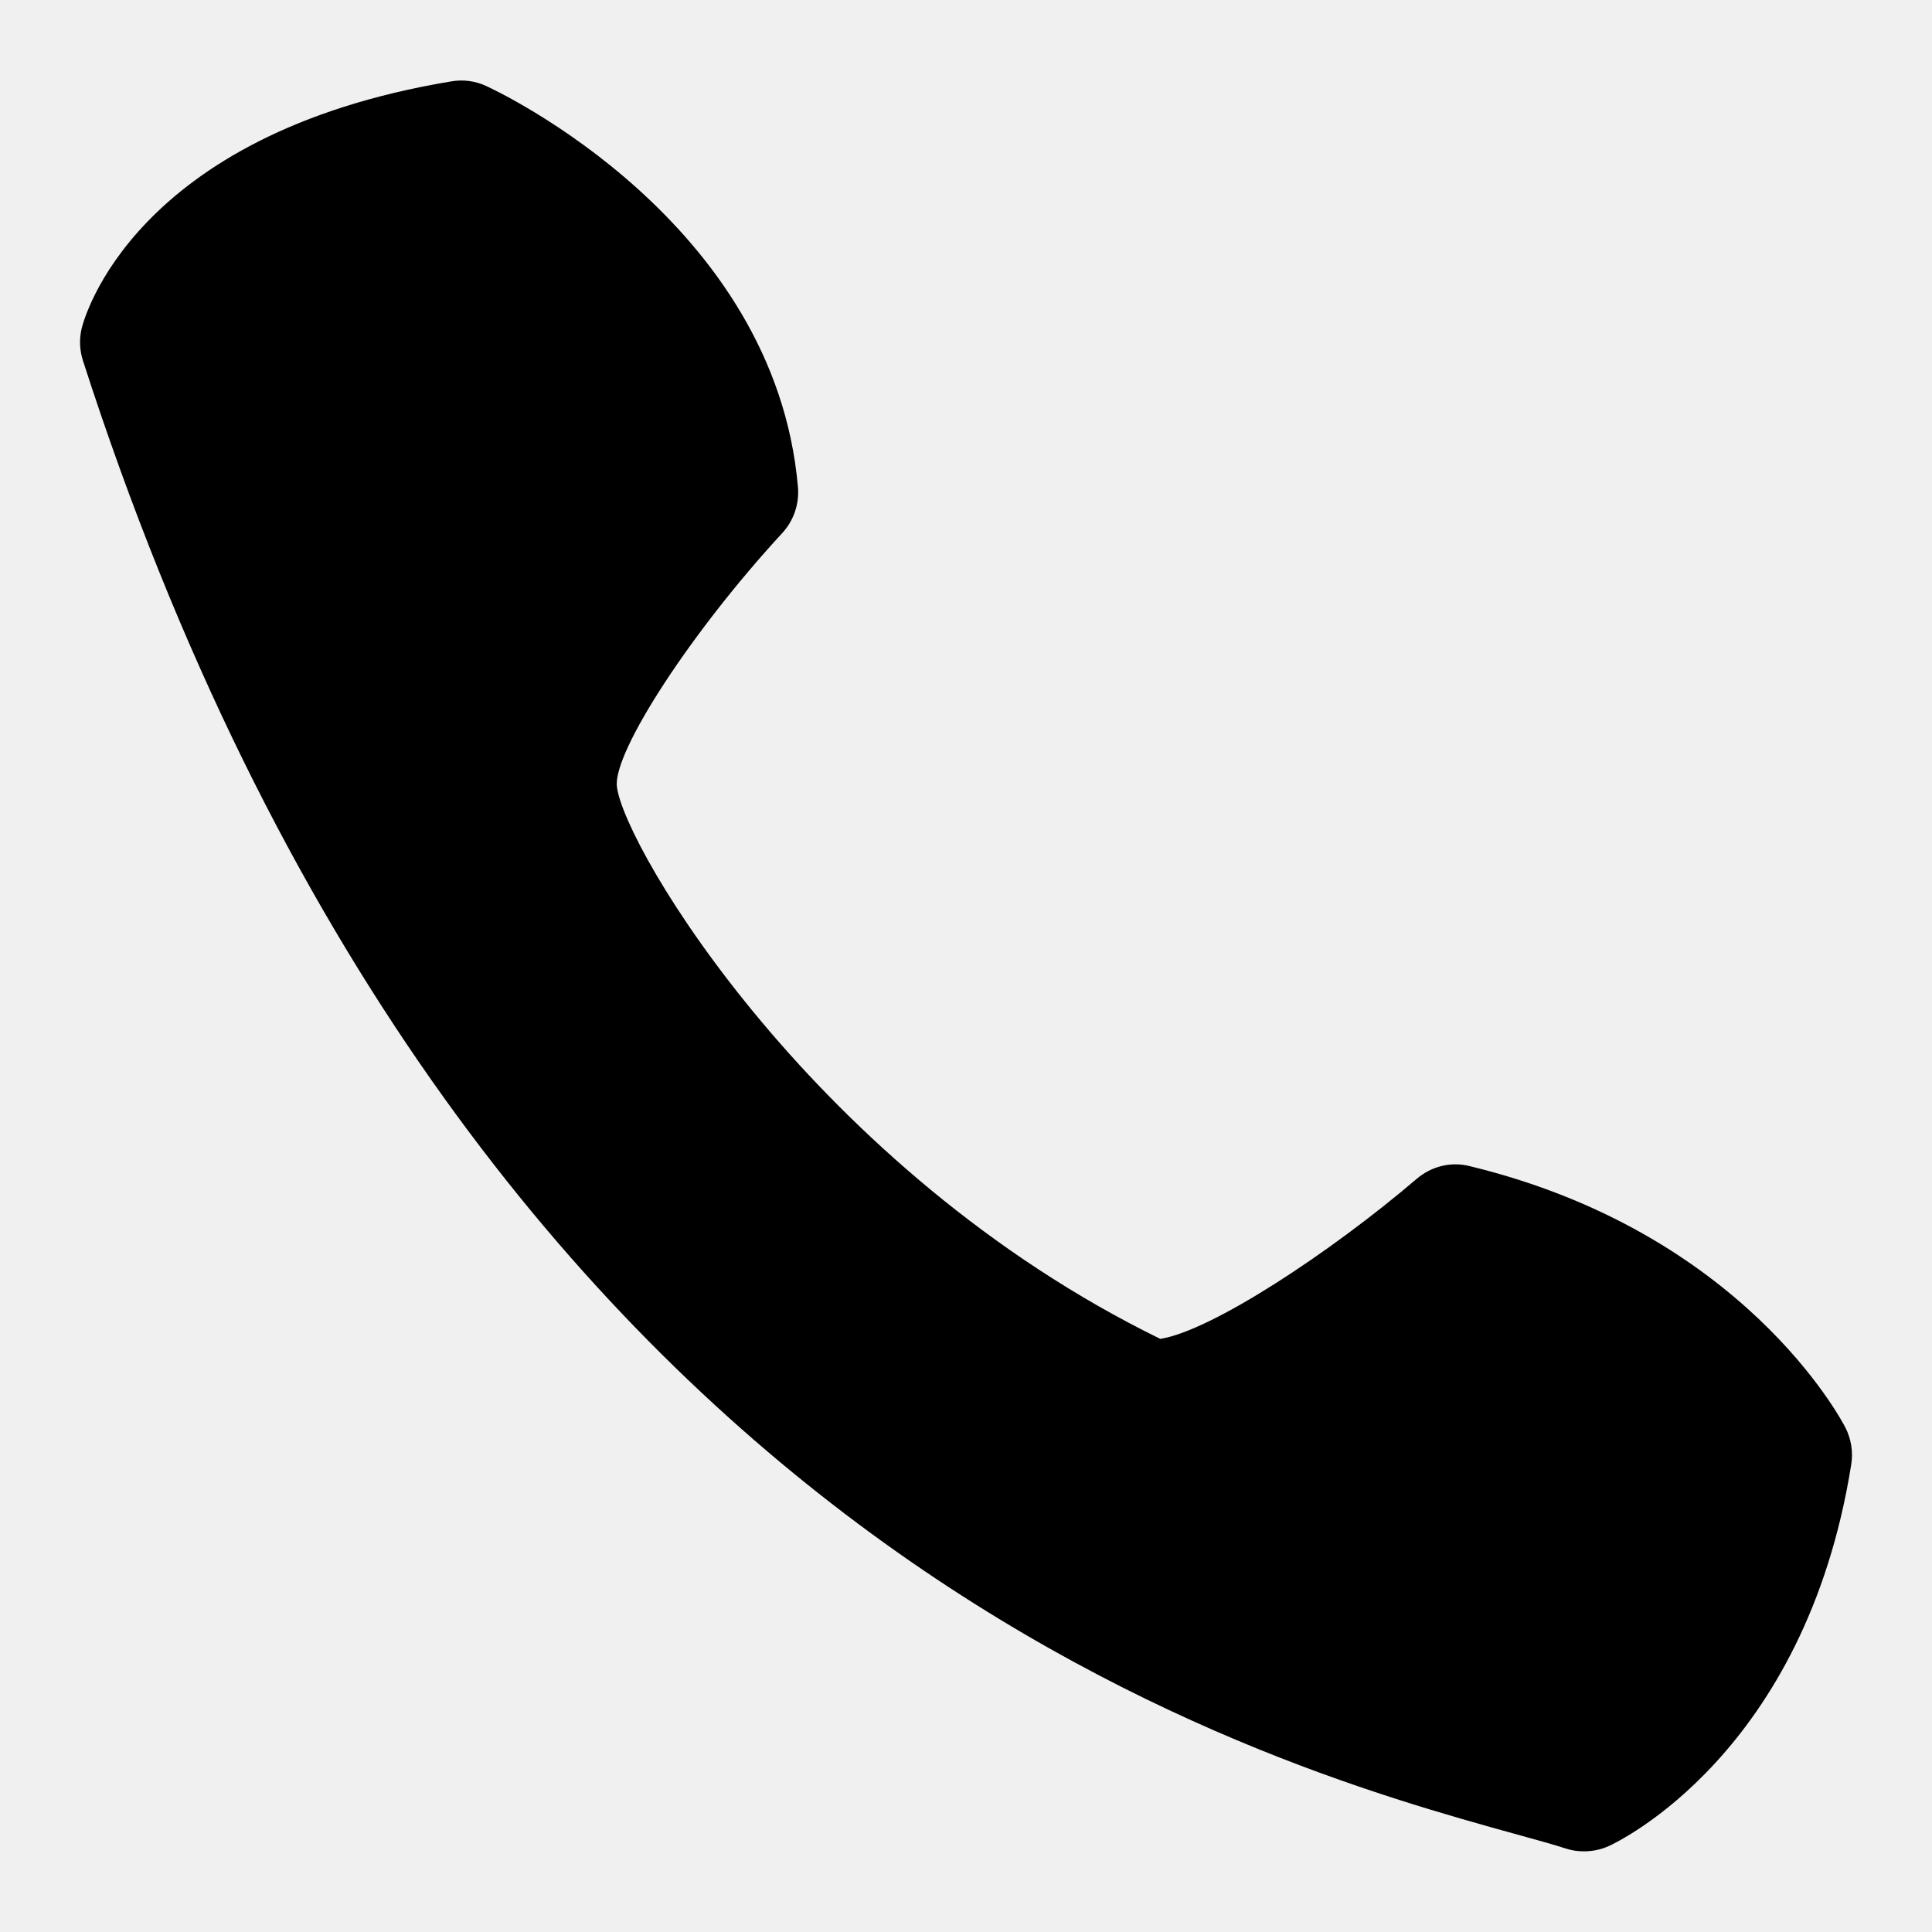
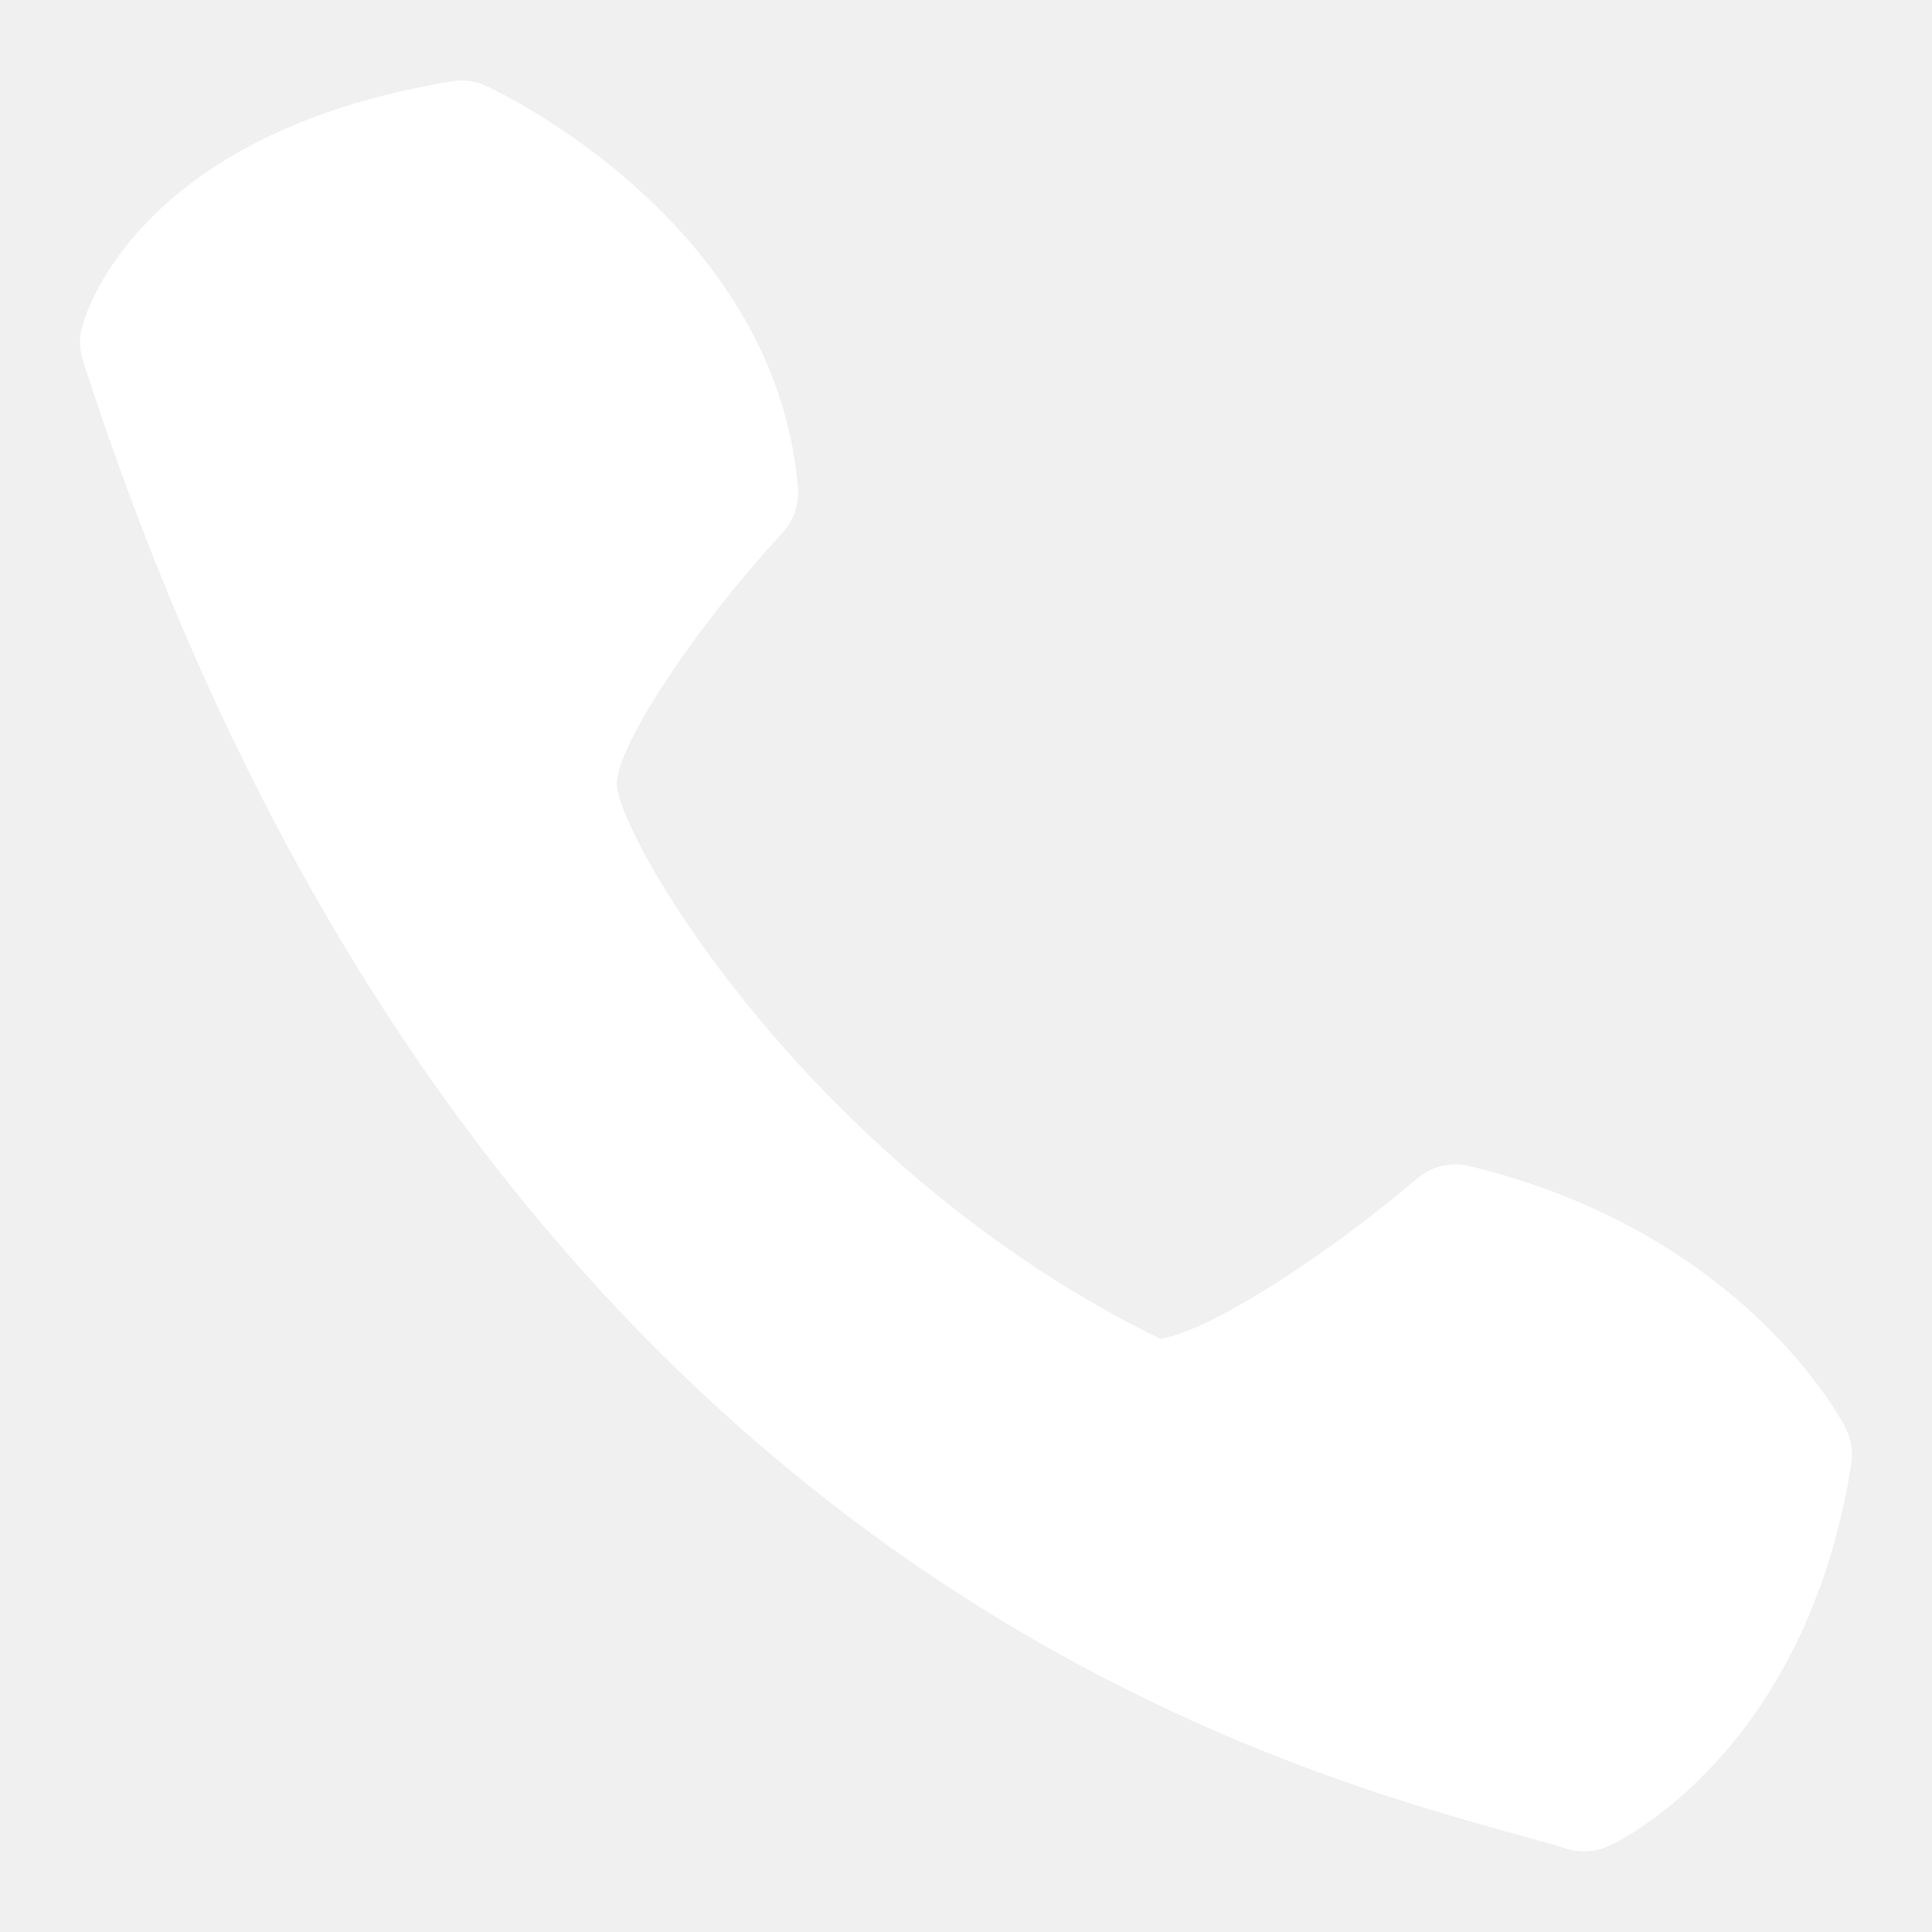
- <svg xmlns="http://www.w3.org/2000/svg" width="32" height="32" viewBox="0 0 32 32" fill="#000000">
+ <svg xmlns="http://www.w3.org/2000/svg" width="32" height="32" viewBox="0 0 32 32" fill="#FFFFFF">
  <g>
    <path d="M 13.216,8.064C 12.834,3.67, 8.25,1.514, 8.056,1.426C 7.874,1.34, 7.67,1.314, 7.474,1.348 c-5.292,0.878-6.088,3.958-6.12,4.086C 1.31,5.614, 1.318,5.8, 1.374,5.974c 6.312,19.584, 19.43,23.214, 23.742,24.408 c 0.332,0.092, 0.606,0.166, 0.814,0.234c 0.1,0.034, 0.204,0.048, 0.308,0.048c 0.142,0, 0.284-0.030, 0.414-0.090 c 0.132-0.060, 3.248-1.528, 4.010-6.316c 0.034-0.208,0-0.424-0.096-0.612c-0.068-0.132-1.698-3.234-6.218-4.33 c-0.316-0.082-0.64,0.002-0.884,0.21c-1.426,1.218-3.396,2.516-4.246,2.65c-5.698-2.786-8.88-8.132-9-9.146 C 10.148,12.46, 11.454,10.458, 12.956,8.83C 13.146,8.624, 13.242,8.344, 13.216,8.064z" />
  </g>
</svg>
